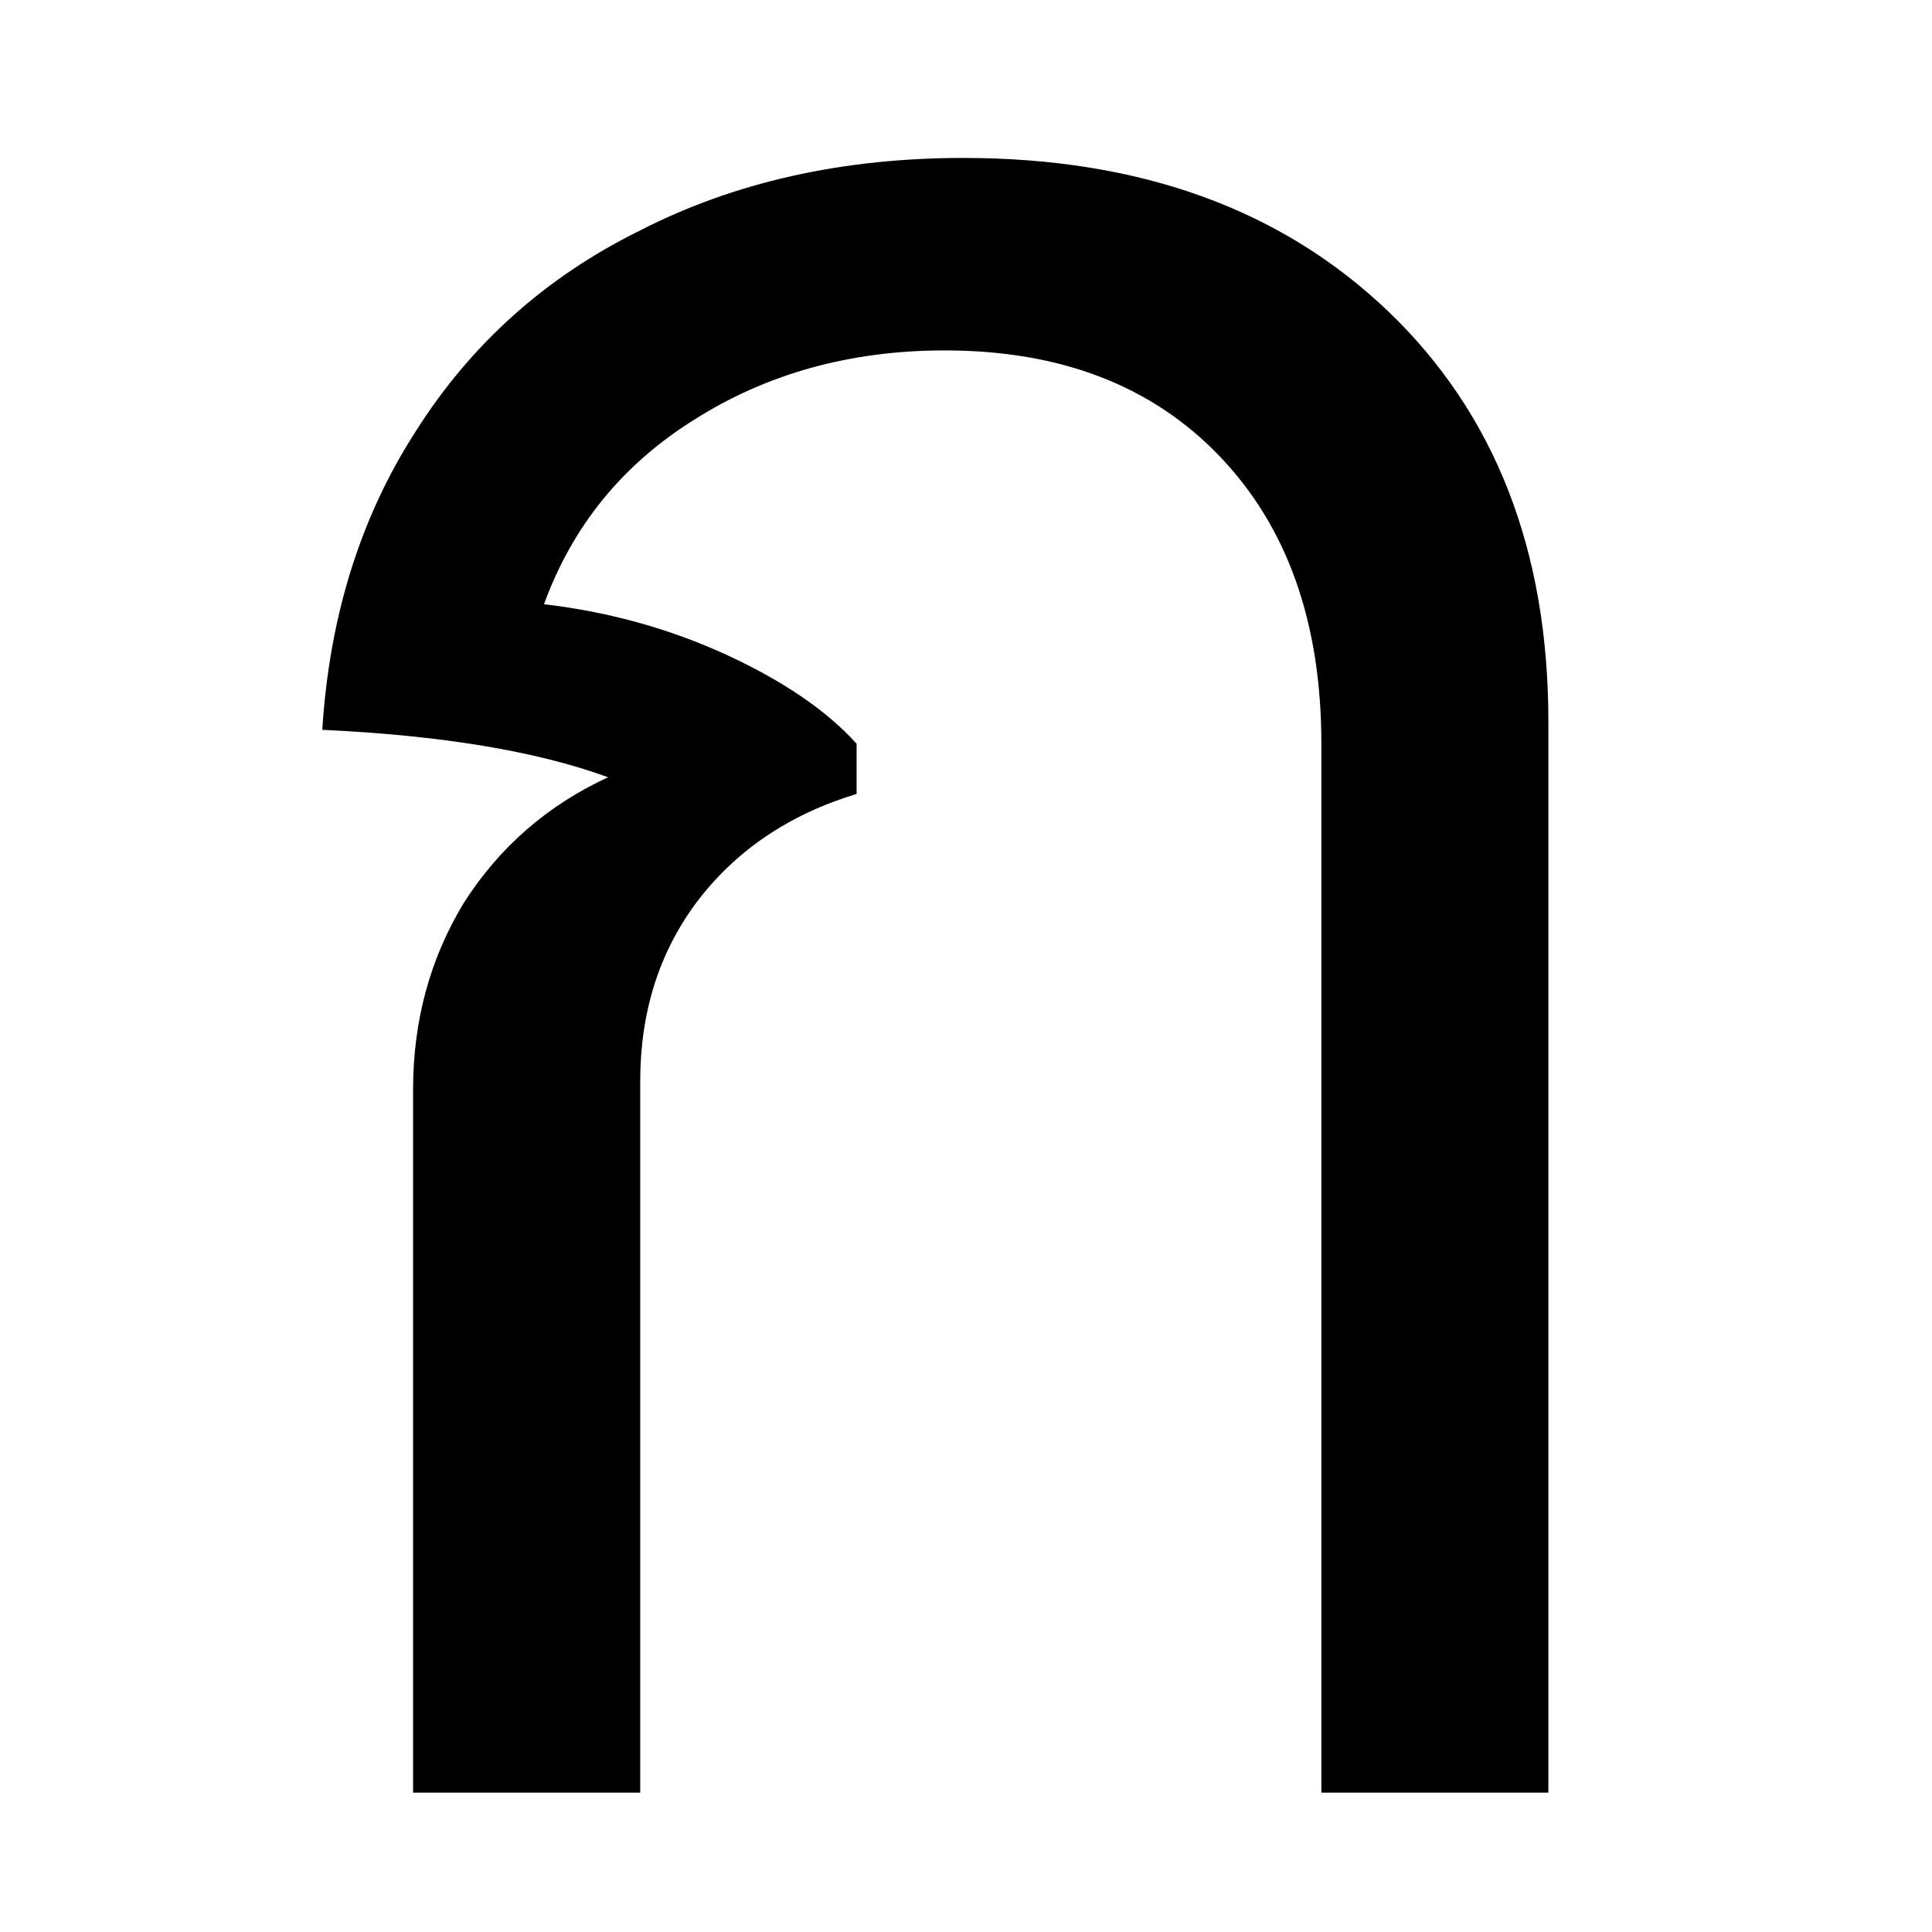
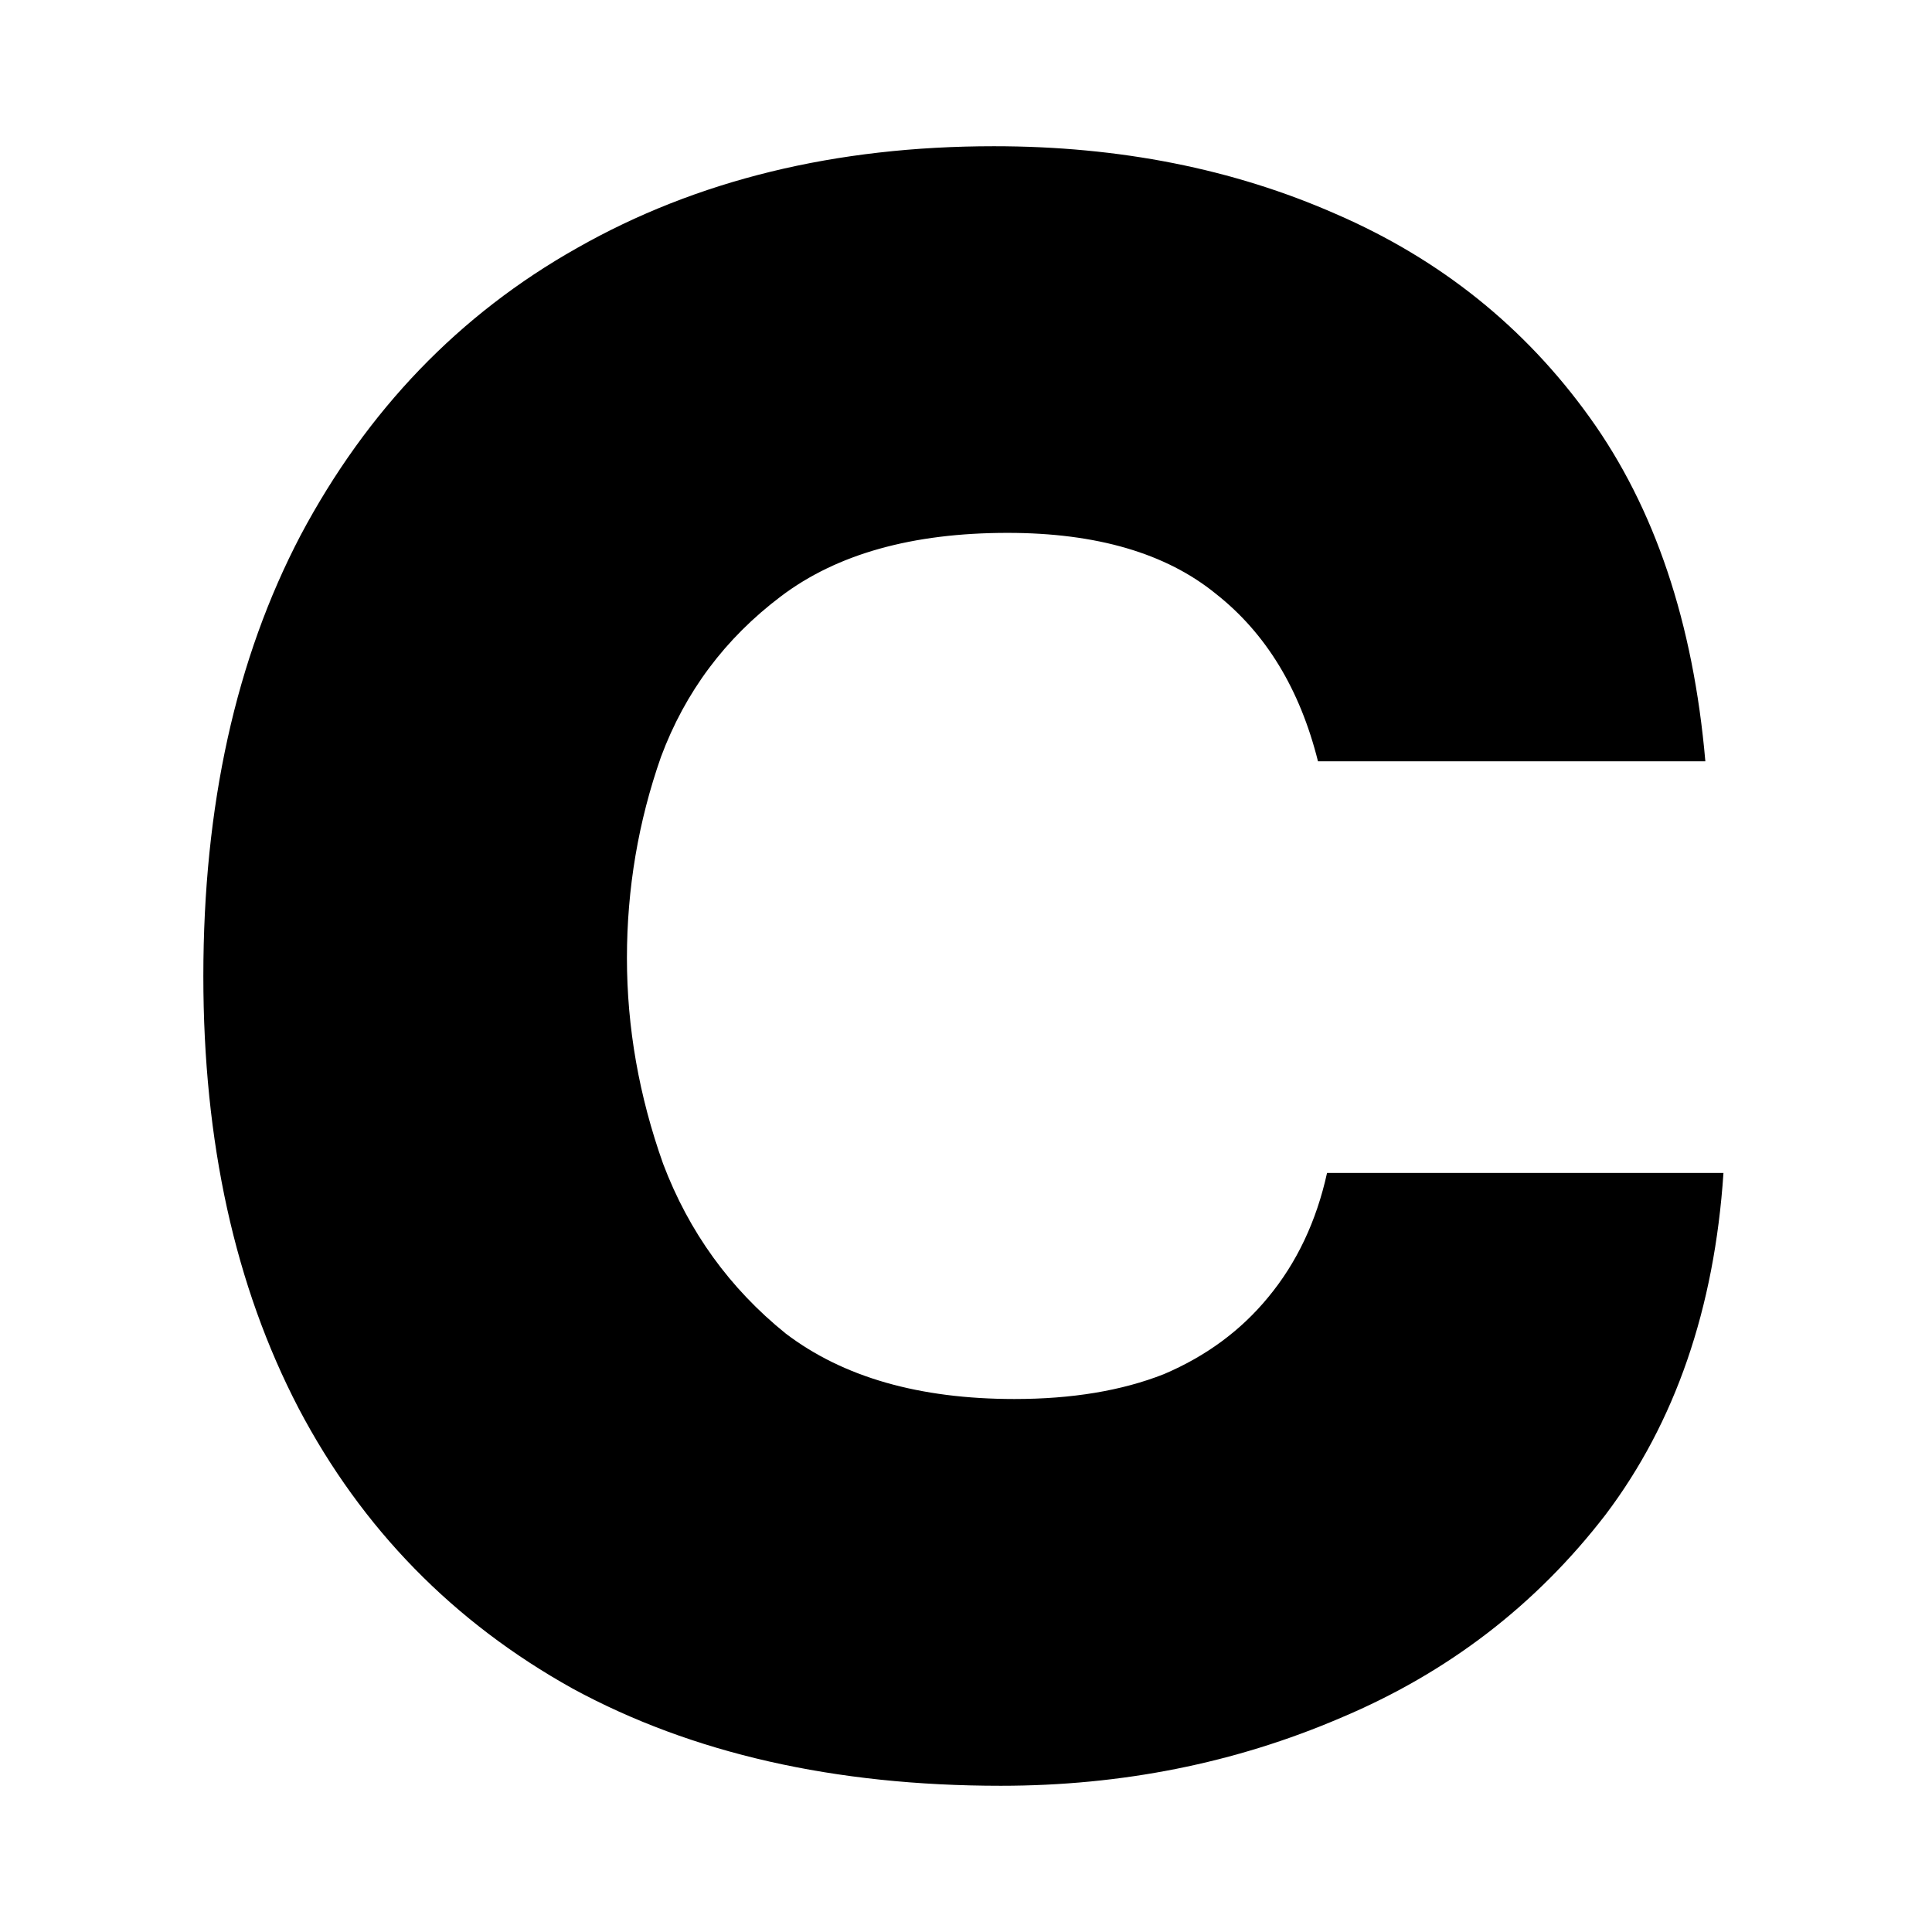
<svg xmlns="http://www.w3.org/2000/svg" width="16" height="16" viewBox="0 0 16 16">
-   <path d="M3.421 9.024C3.421 8.454 3.561 7.938 3.842 7.476C4.137 7.014 4.535 6.668 5.036 6.437C4.446 6.221 3.657 6.09 2.669 6.044C2.728 5.104 2.986 4.28 3.443 3.572C3.901 2.848 4.52 2.293 5.302 1.908C6.083 1.508 6.976 1.308 7.978 1.308C9.438 1.308 10.611 1.731 11.496 2.578C12.381 3.425 12.823 4.558 12.823 5.975V14.846H10.943V6.159C10.943 5.158 10.662 4.365 10.102 3.78C9.542 3.194 8.782 2.902 7.824 2.902C7.042 2.902 6.349 3.094 5.744 3.479C5.154 3.849 4.741 4.357 4.505 5.004C5.036 5.066 5.538 5.204 6.01 5.42C6.481 5.636 6.843 5.882 7.094 6.159V6.575C6.533 6.745 6.091 7.045 5.766 7.476C5.457 7.892 5.302 8.385 5.302 8.955V14.846H3.421V9.024Z" />
+   <path d="M8.288 14.789C6.912 14.789 5.73 14.521 4.742 13.984C3.754 13.434 2.997 12.66 2.472 11.661C1.946 10.65 1.684 9.458 1.684 8.084C1.684 6.673 1.953 5.456 2.49 4.432C3.041 3.396 3.804 2.603 4.779 2.054C5.768 1.492 6.918 1.211 8.232 1.211C9.27 1.211 10.214 1.398 11.065 1.773C11.928 2.147 12.629 2.709 13.166 3.458C13.704 4.207 14.023 5.156 14.123 6.305H10.915C10.765 5.706 10.483 5.244 10.071 4.919C9.658 4.582 9.082 4.413 8.344 4.413C7.556 4.413 6.931 4.588 6.468 4.938C6.005 5.287 5.674 5.731 5.474 6.268C5.286 6.804 5.192 7.36 5.192 7.934C5.192 8.509 5.292 9.077 5.492 9.639C5.705 10.201 6.043 10.669 6.506 11.043C6.981 11.405 7.613 11.586 8.401 11.586C8.876 11.586 9.289 11.518 9.639 11.38C9.989 11.231 10.277 11.018 10.502 10.744C10.74 10.457 10.902 10.113 10.99 9.714H14.273C14.198 10.837 13.873 11.78 13.298 12.542C12.722 13.291 11.991 13.853 11.102 14.227C10.227 14.602 9.289 14.789 8.288 14.789Z" />
</svg>
